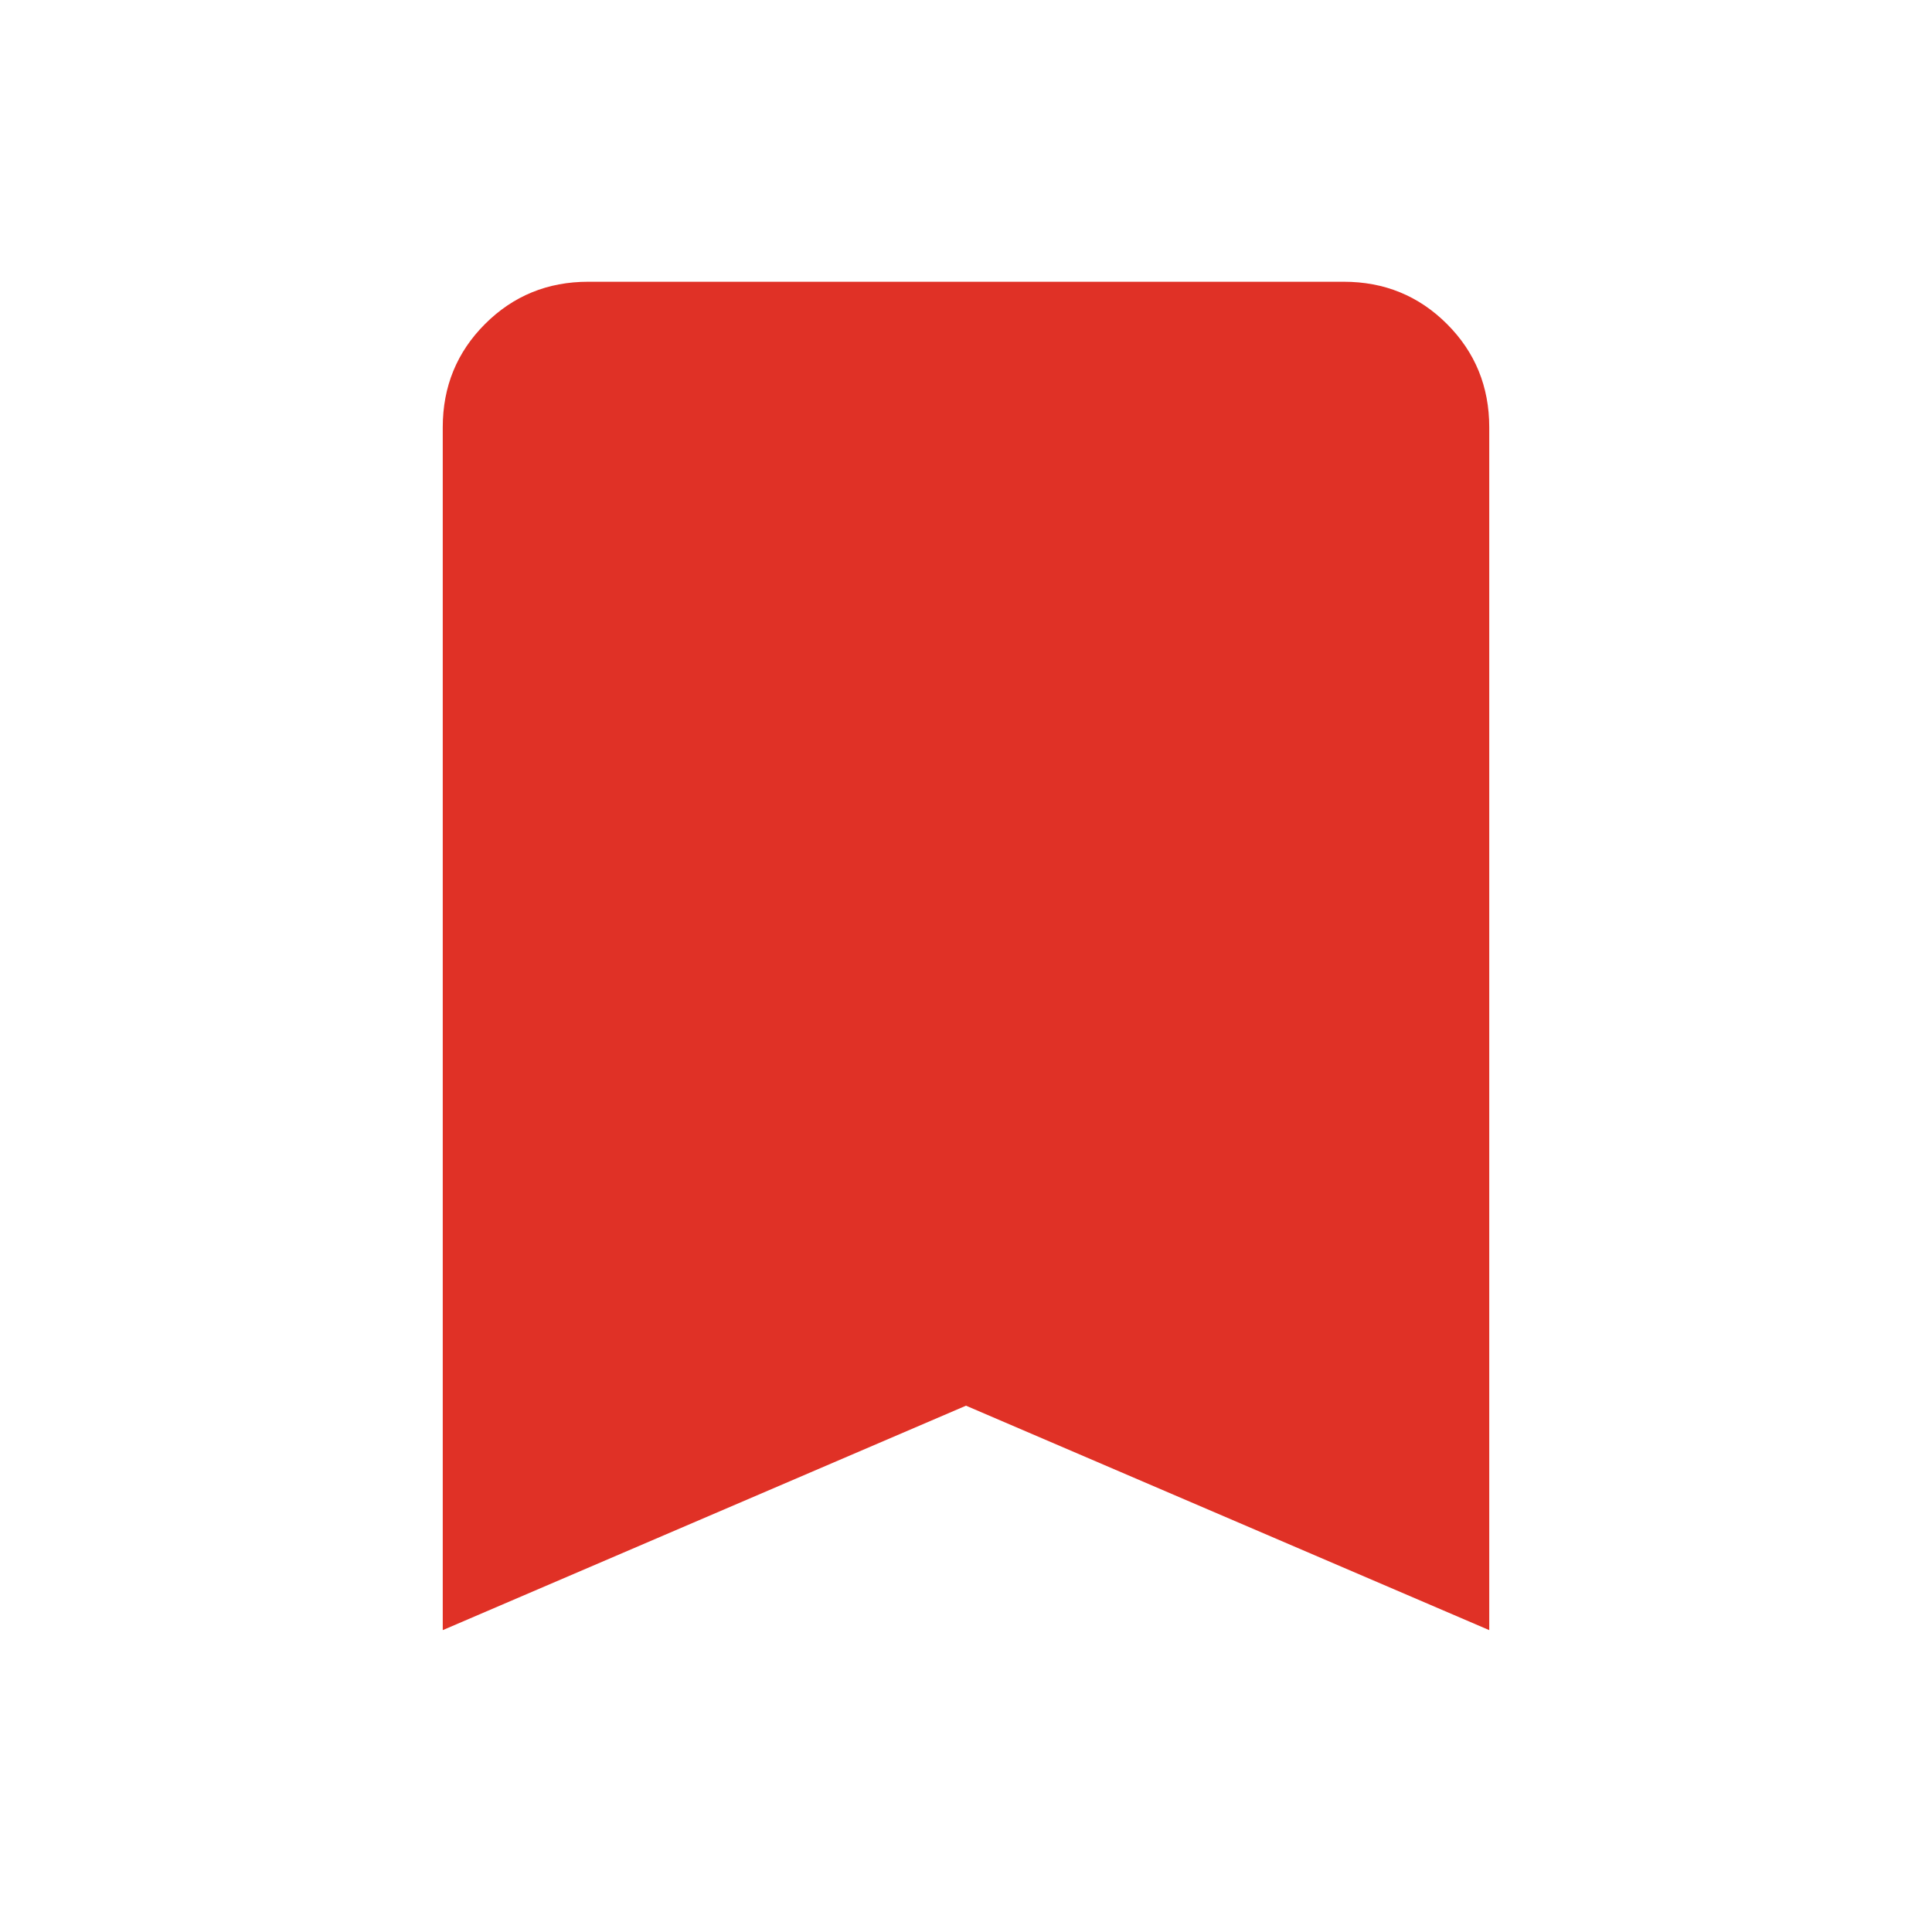
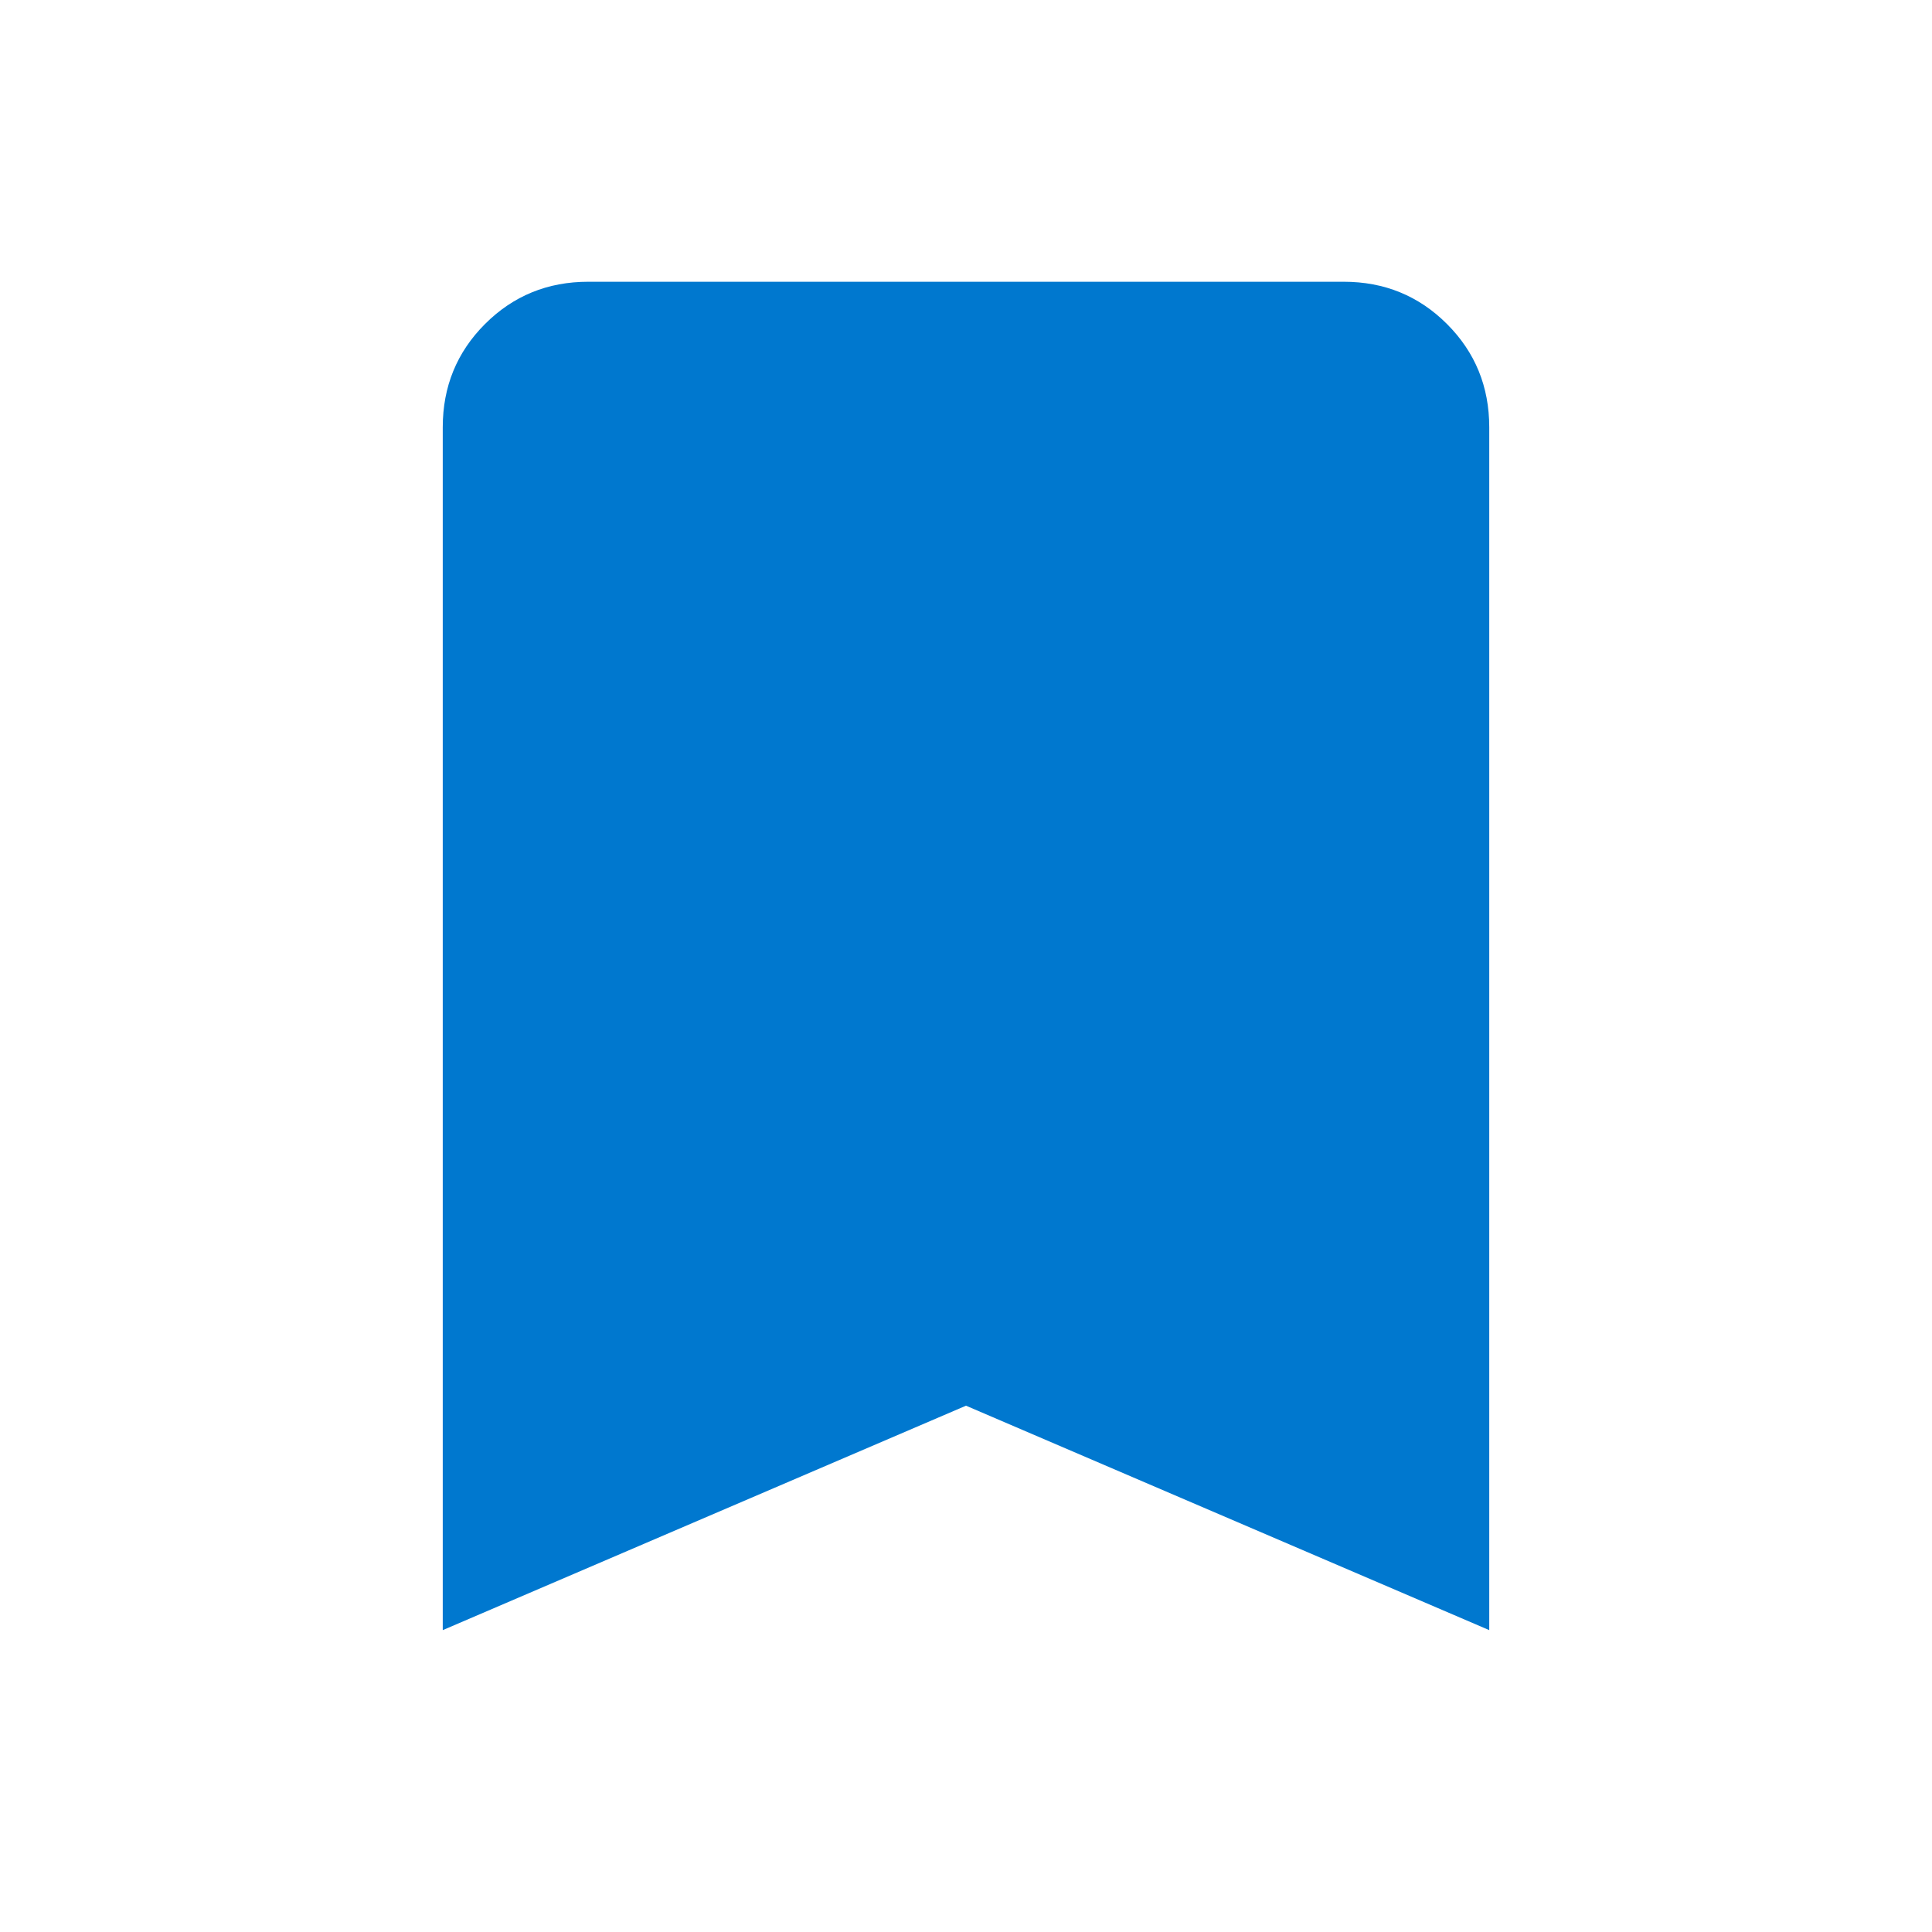
<svg xmlns="http://www.w3.org/2000/svg" width="24" height="24" viewBox="0 0 24 24" fill="none">
-   <path d="M5.5 20.25V5.308C5.5 4.803 5.675 4.375 6.025 4.025C6.375 3.675 6.803 3.5 7.308 3.5H16.692C17.197 3.5 17.625 3.675 17.975 4.025C18.325 4.375 18.5 4.803 18.5 5.308V20.25L12 17.462L5.5 20.25Z" fill="#E03126" />
+   <path d="M5.5 20.25V5.308C5.5 4.803 5.675 4.375 6.025 4.025C6.375 3.675 6.803 3.5 7.308 3.5H16.692C17.197 3.5 17.625 3.675 17.975 4.025C18.325 4.375 18.5 4.803 18.5 5.308V20.25L12 17.462L5.5 20.25Z" fill="#0078CF" />
</svg>
